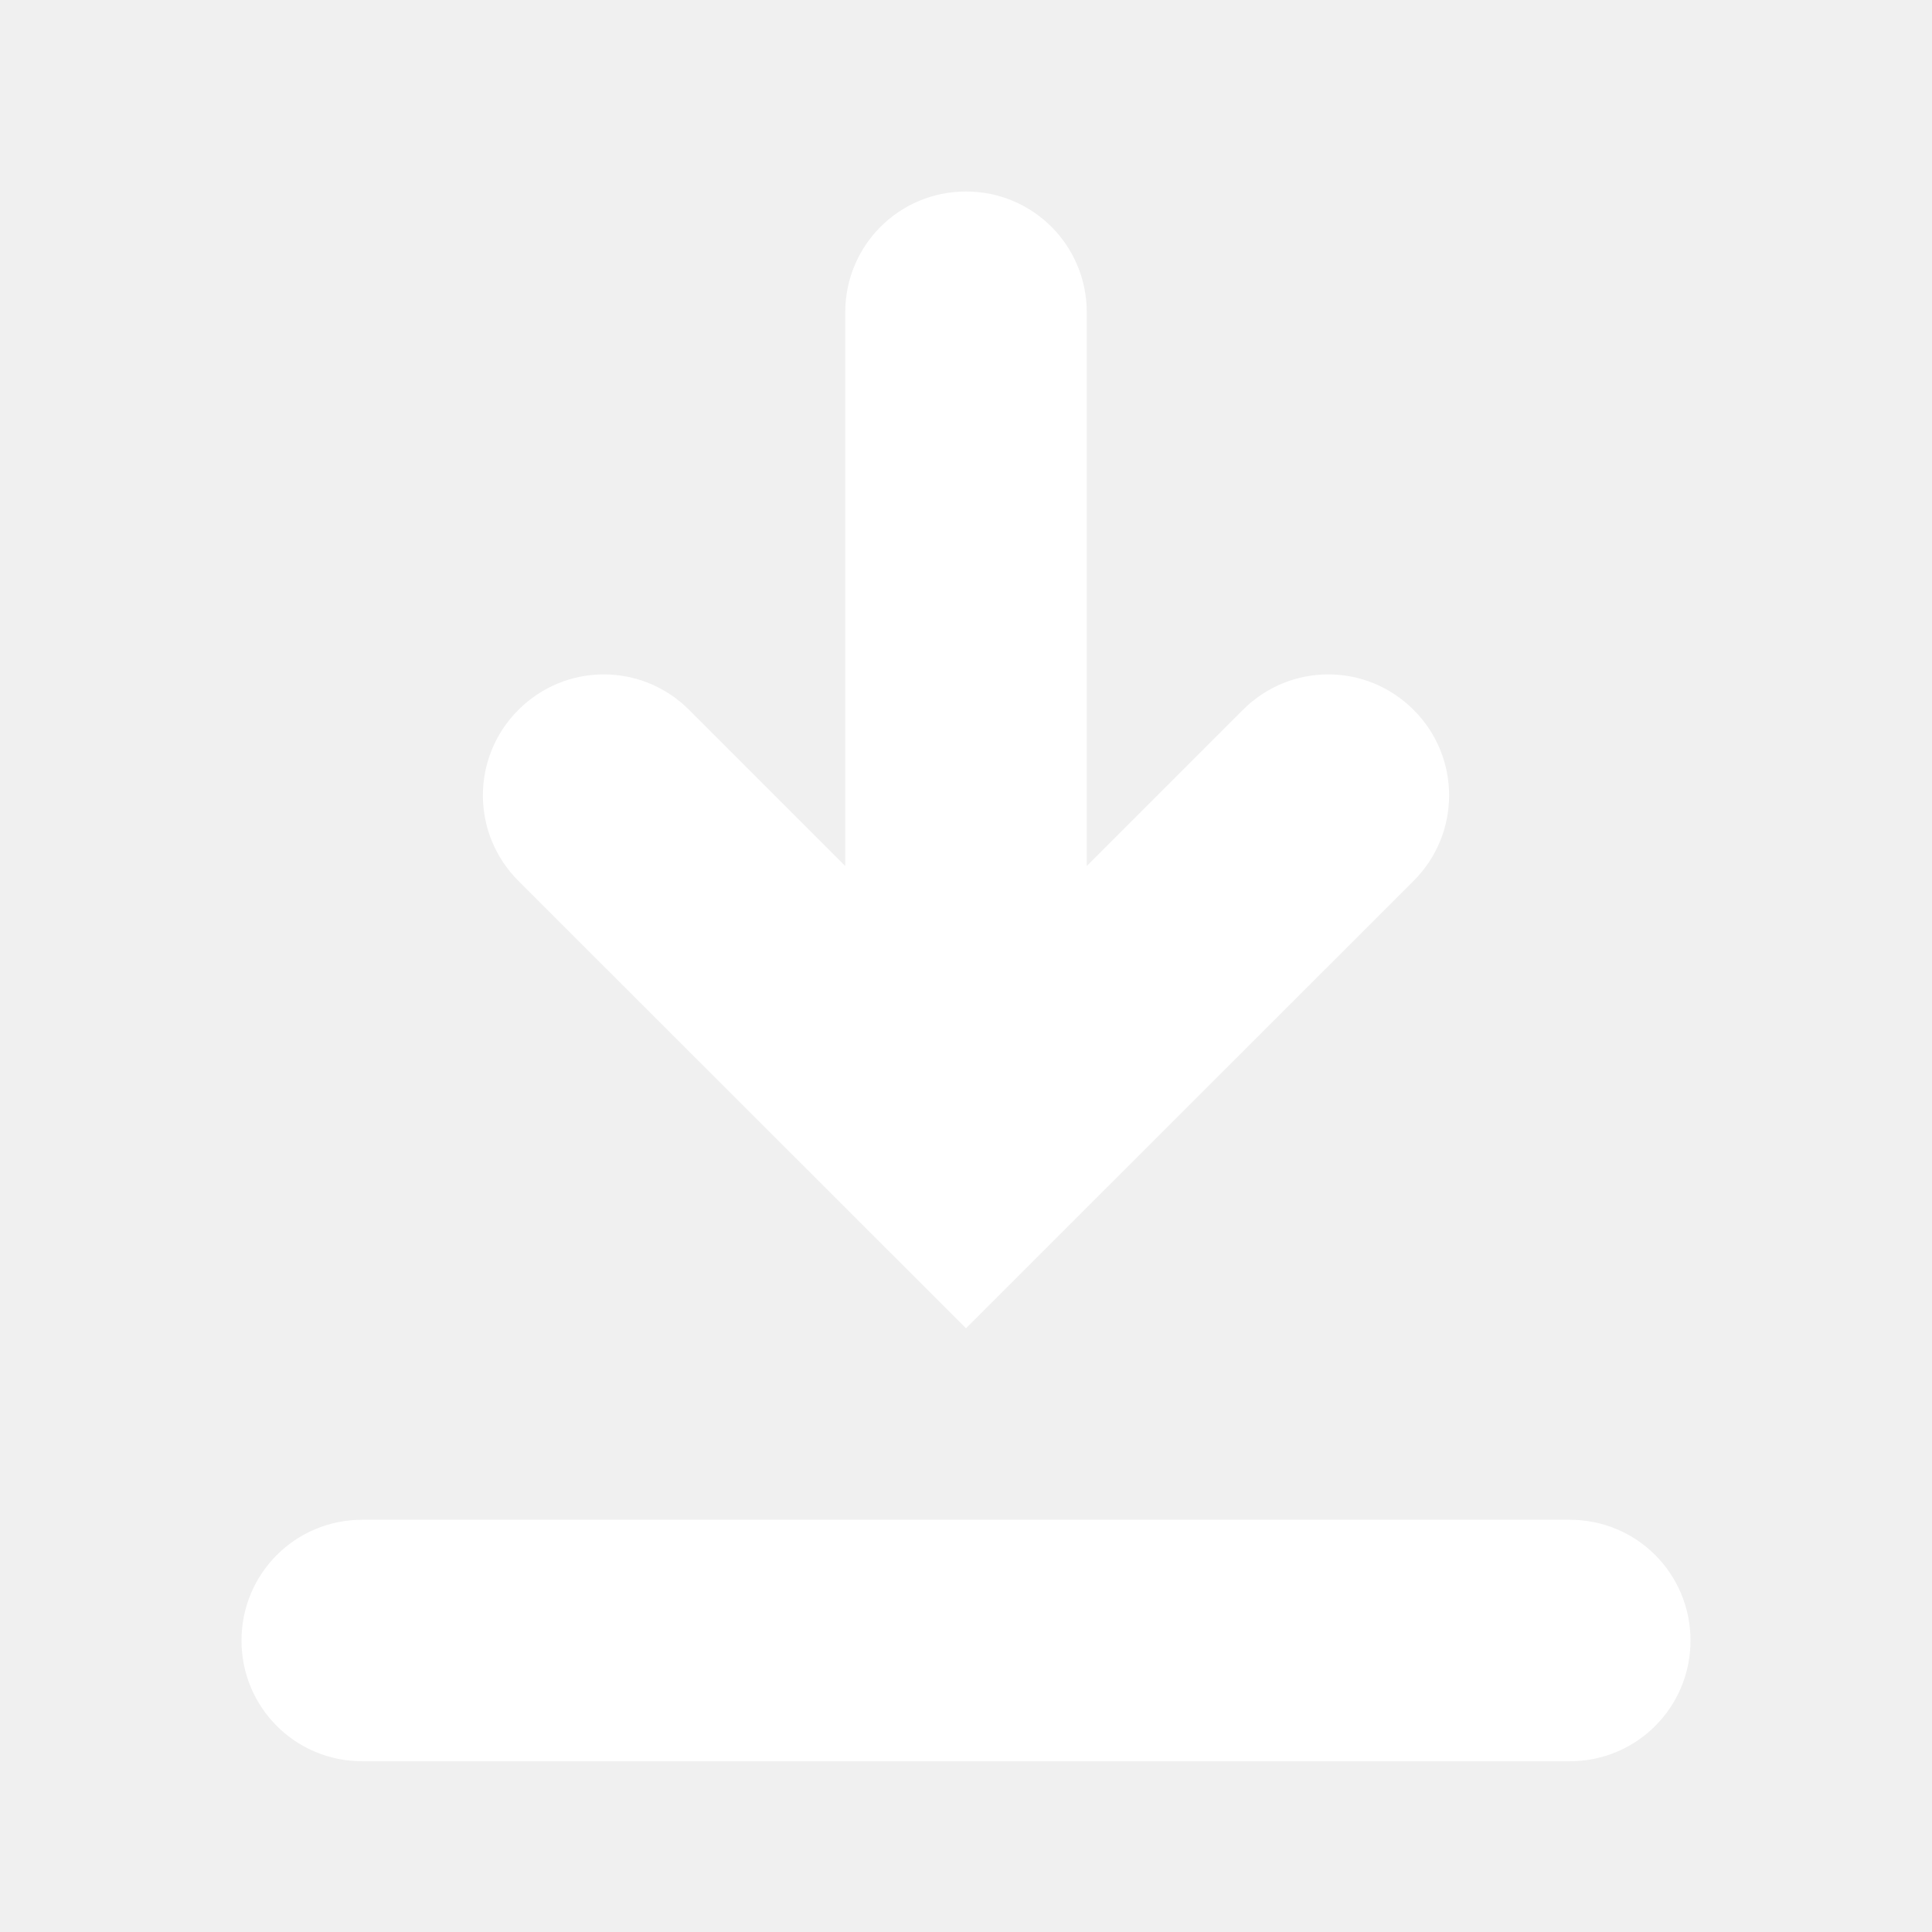
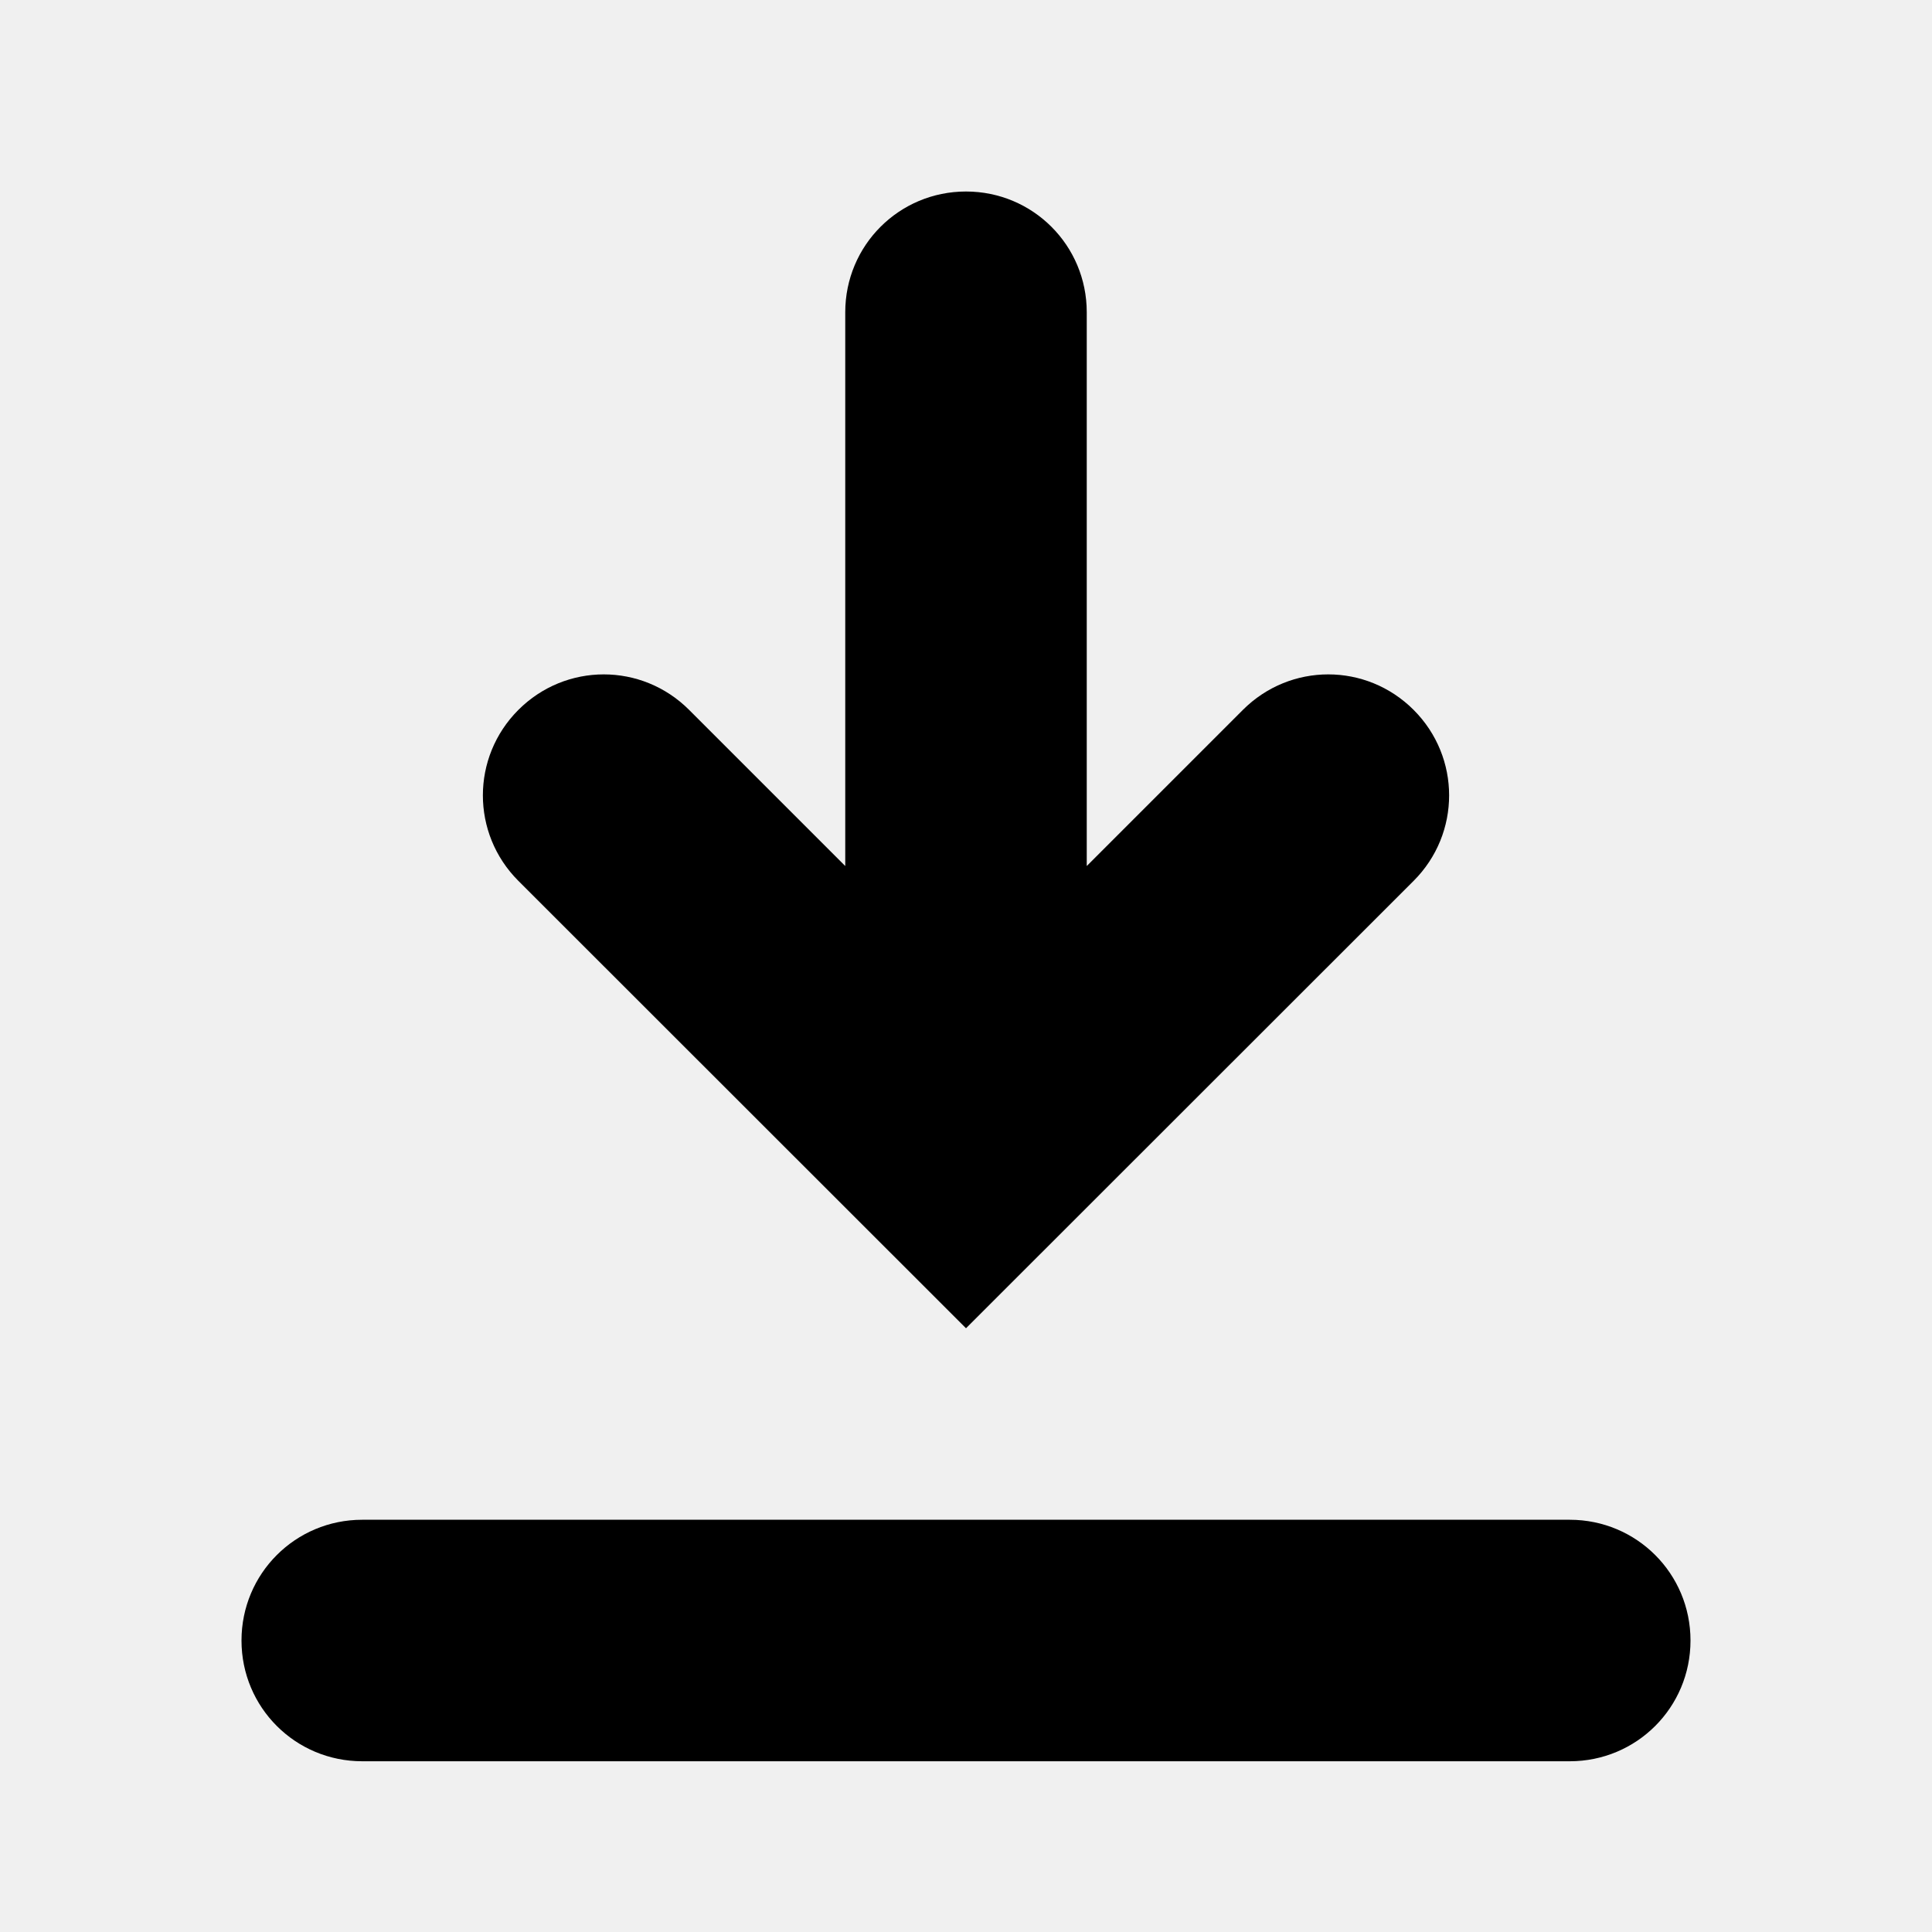
- <svg xmlns="http://www.w3.org/2000/svg" width="16" height="16" viewBox="0 0 16 16" fill="#ffffff">
+ <svg xmlns="http://www.w3.org/2000/svg" width="16" height="16" viewBox="0 0 16 16" fill="#000000">
  <path d="m8 1.586c-0.554 0-1 0.446-1 1v4.586l-1.293-1.293c-0.392-0.392-1.022-0.392-1.414 0-0.392 0.392-0.392 1.024 0 1.416l3.707 3.705 3.707-3.705c0.392-0.392 0.392-1.024 0-1.416-0.392-0.392-1.022-0.392-1.414 0l-1.293 1.293v-4.586c0-0.554-0.446-1-1-1zm-5 11c-0.554-1e-6 -1 0.446-1 1 0 0.554 0.446 1 1 1h10c0.554 0 1-0.446 1-1 0-0.554-0.446-1-1-1h-10z" />
</svg>
